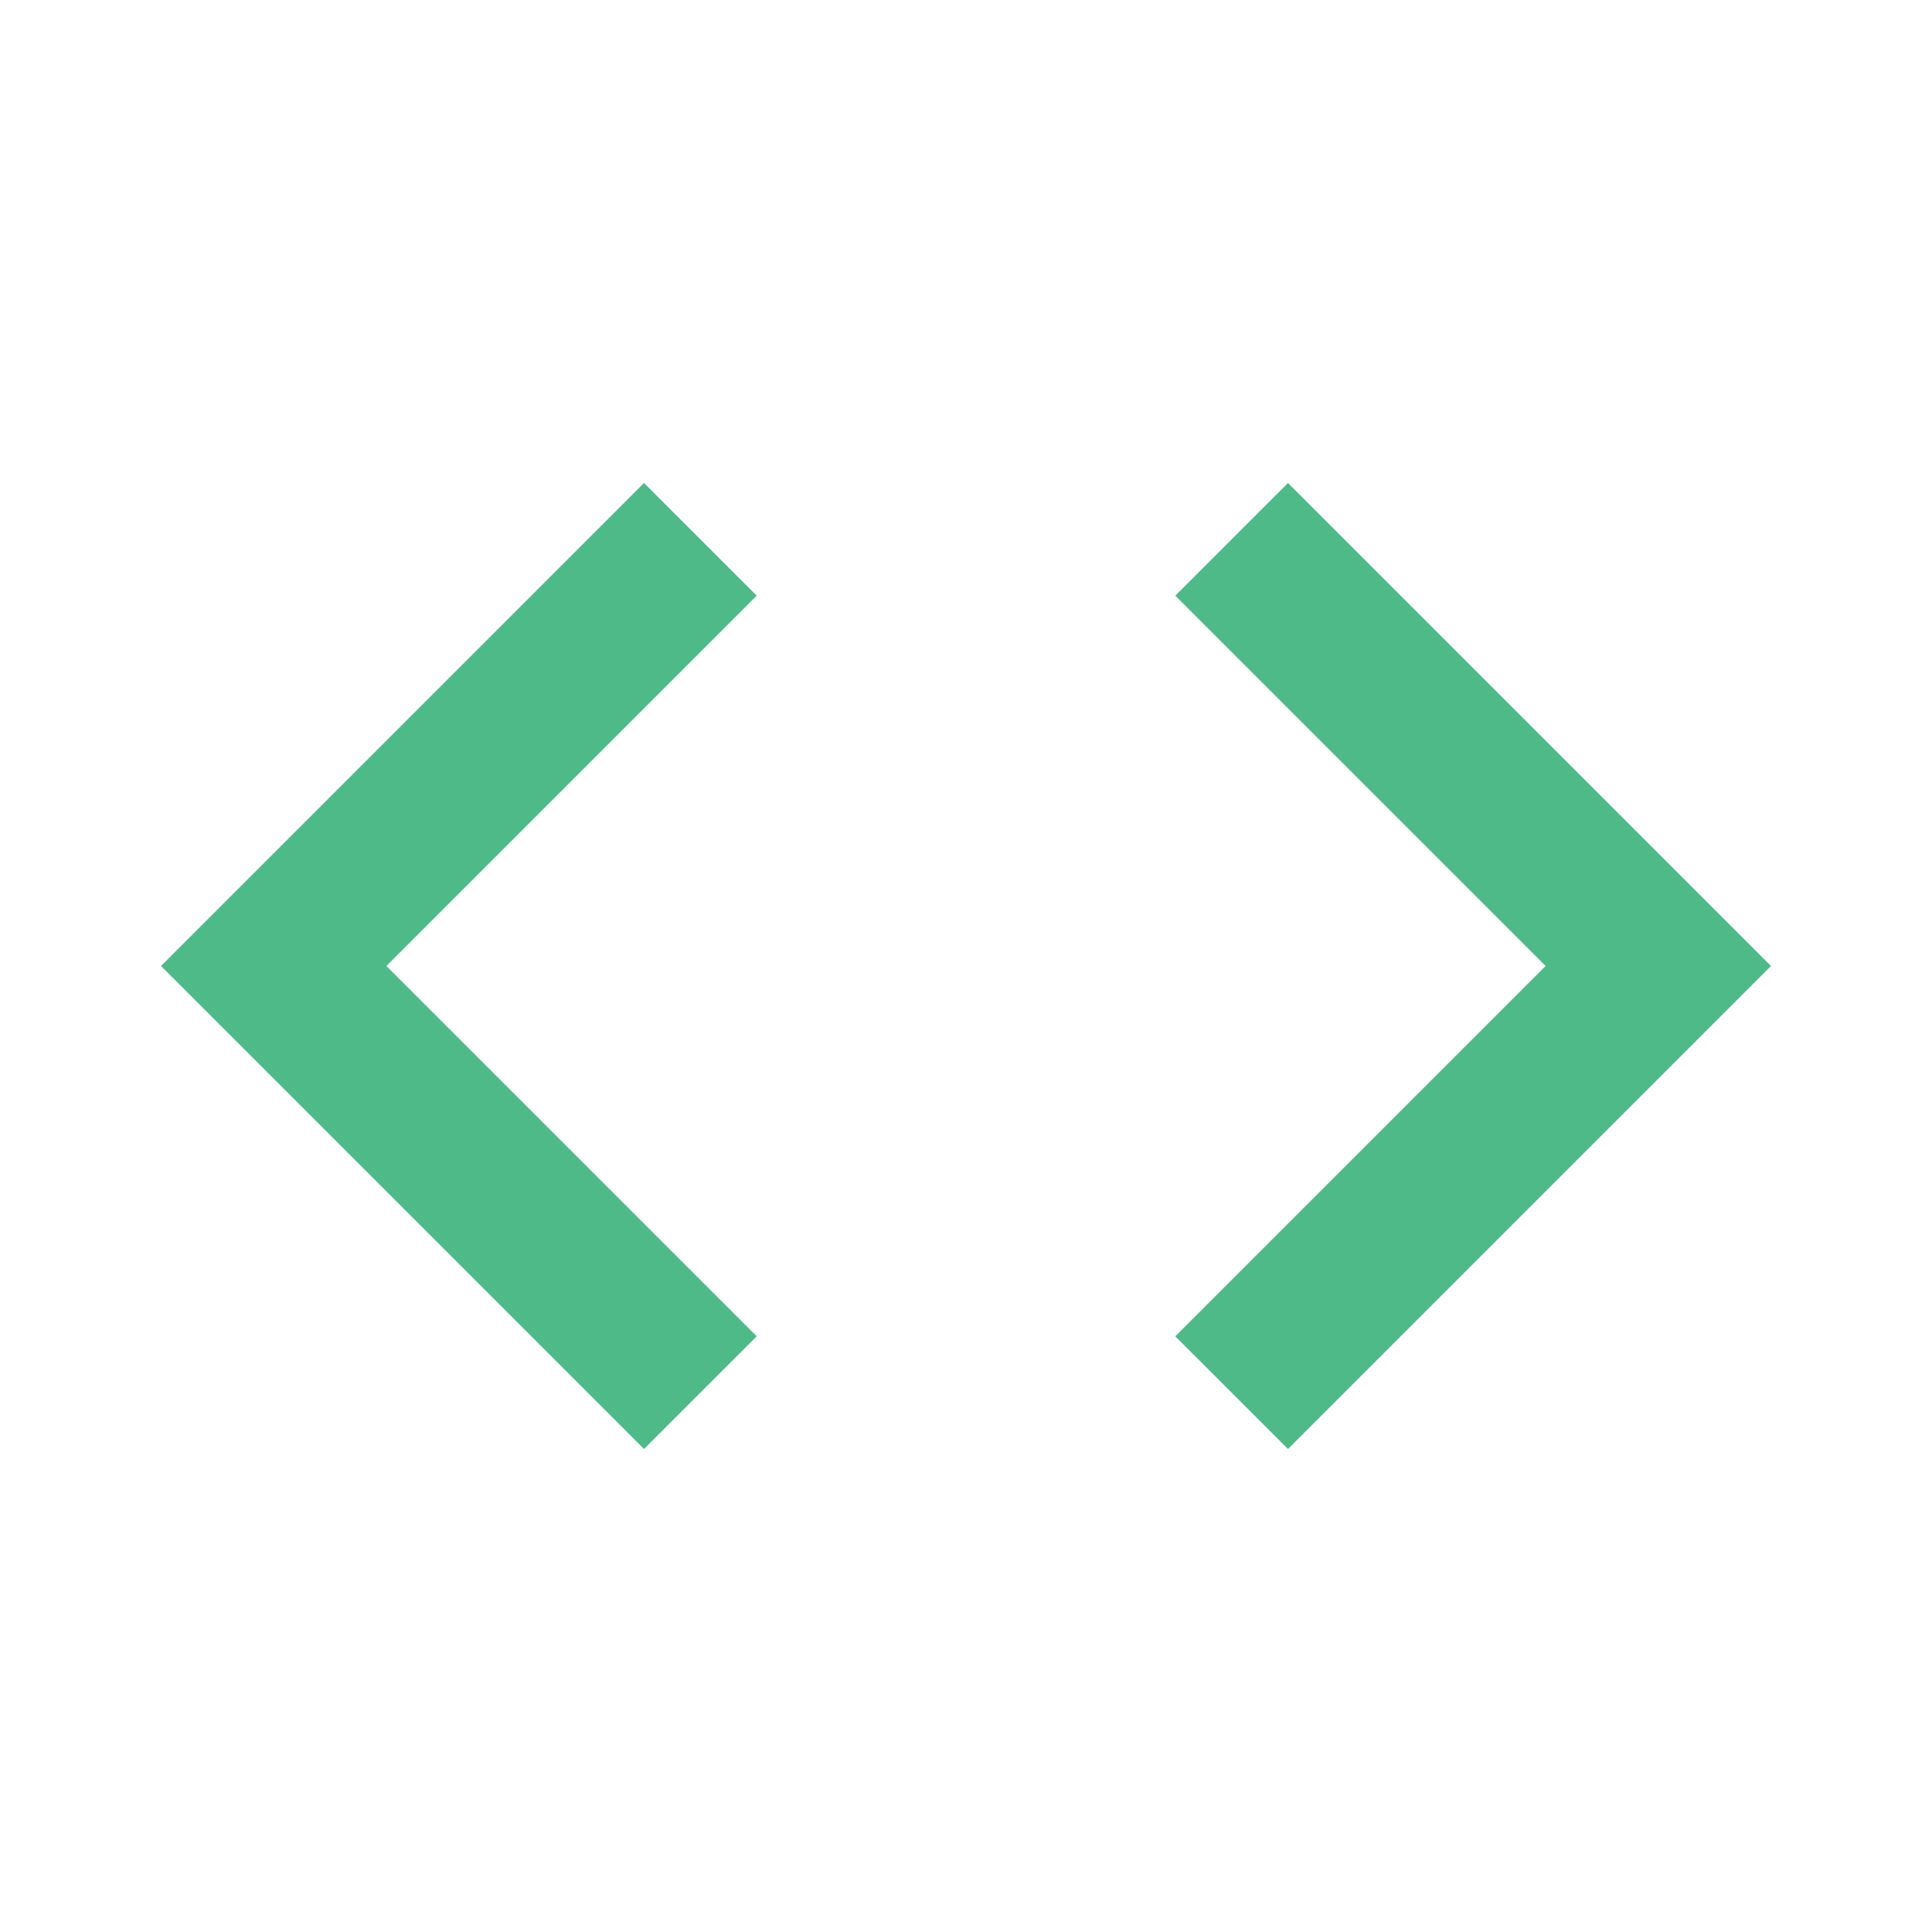
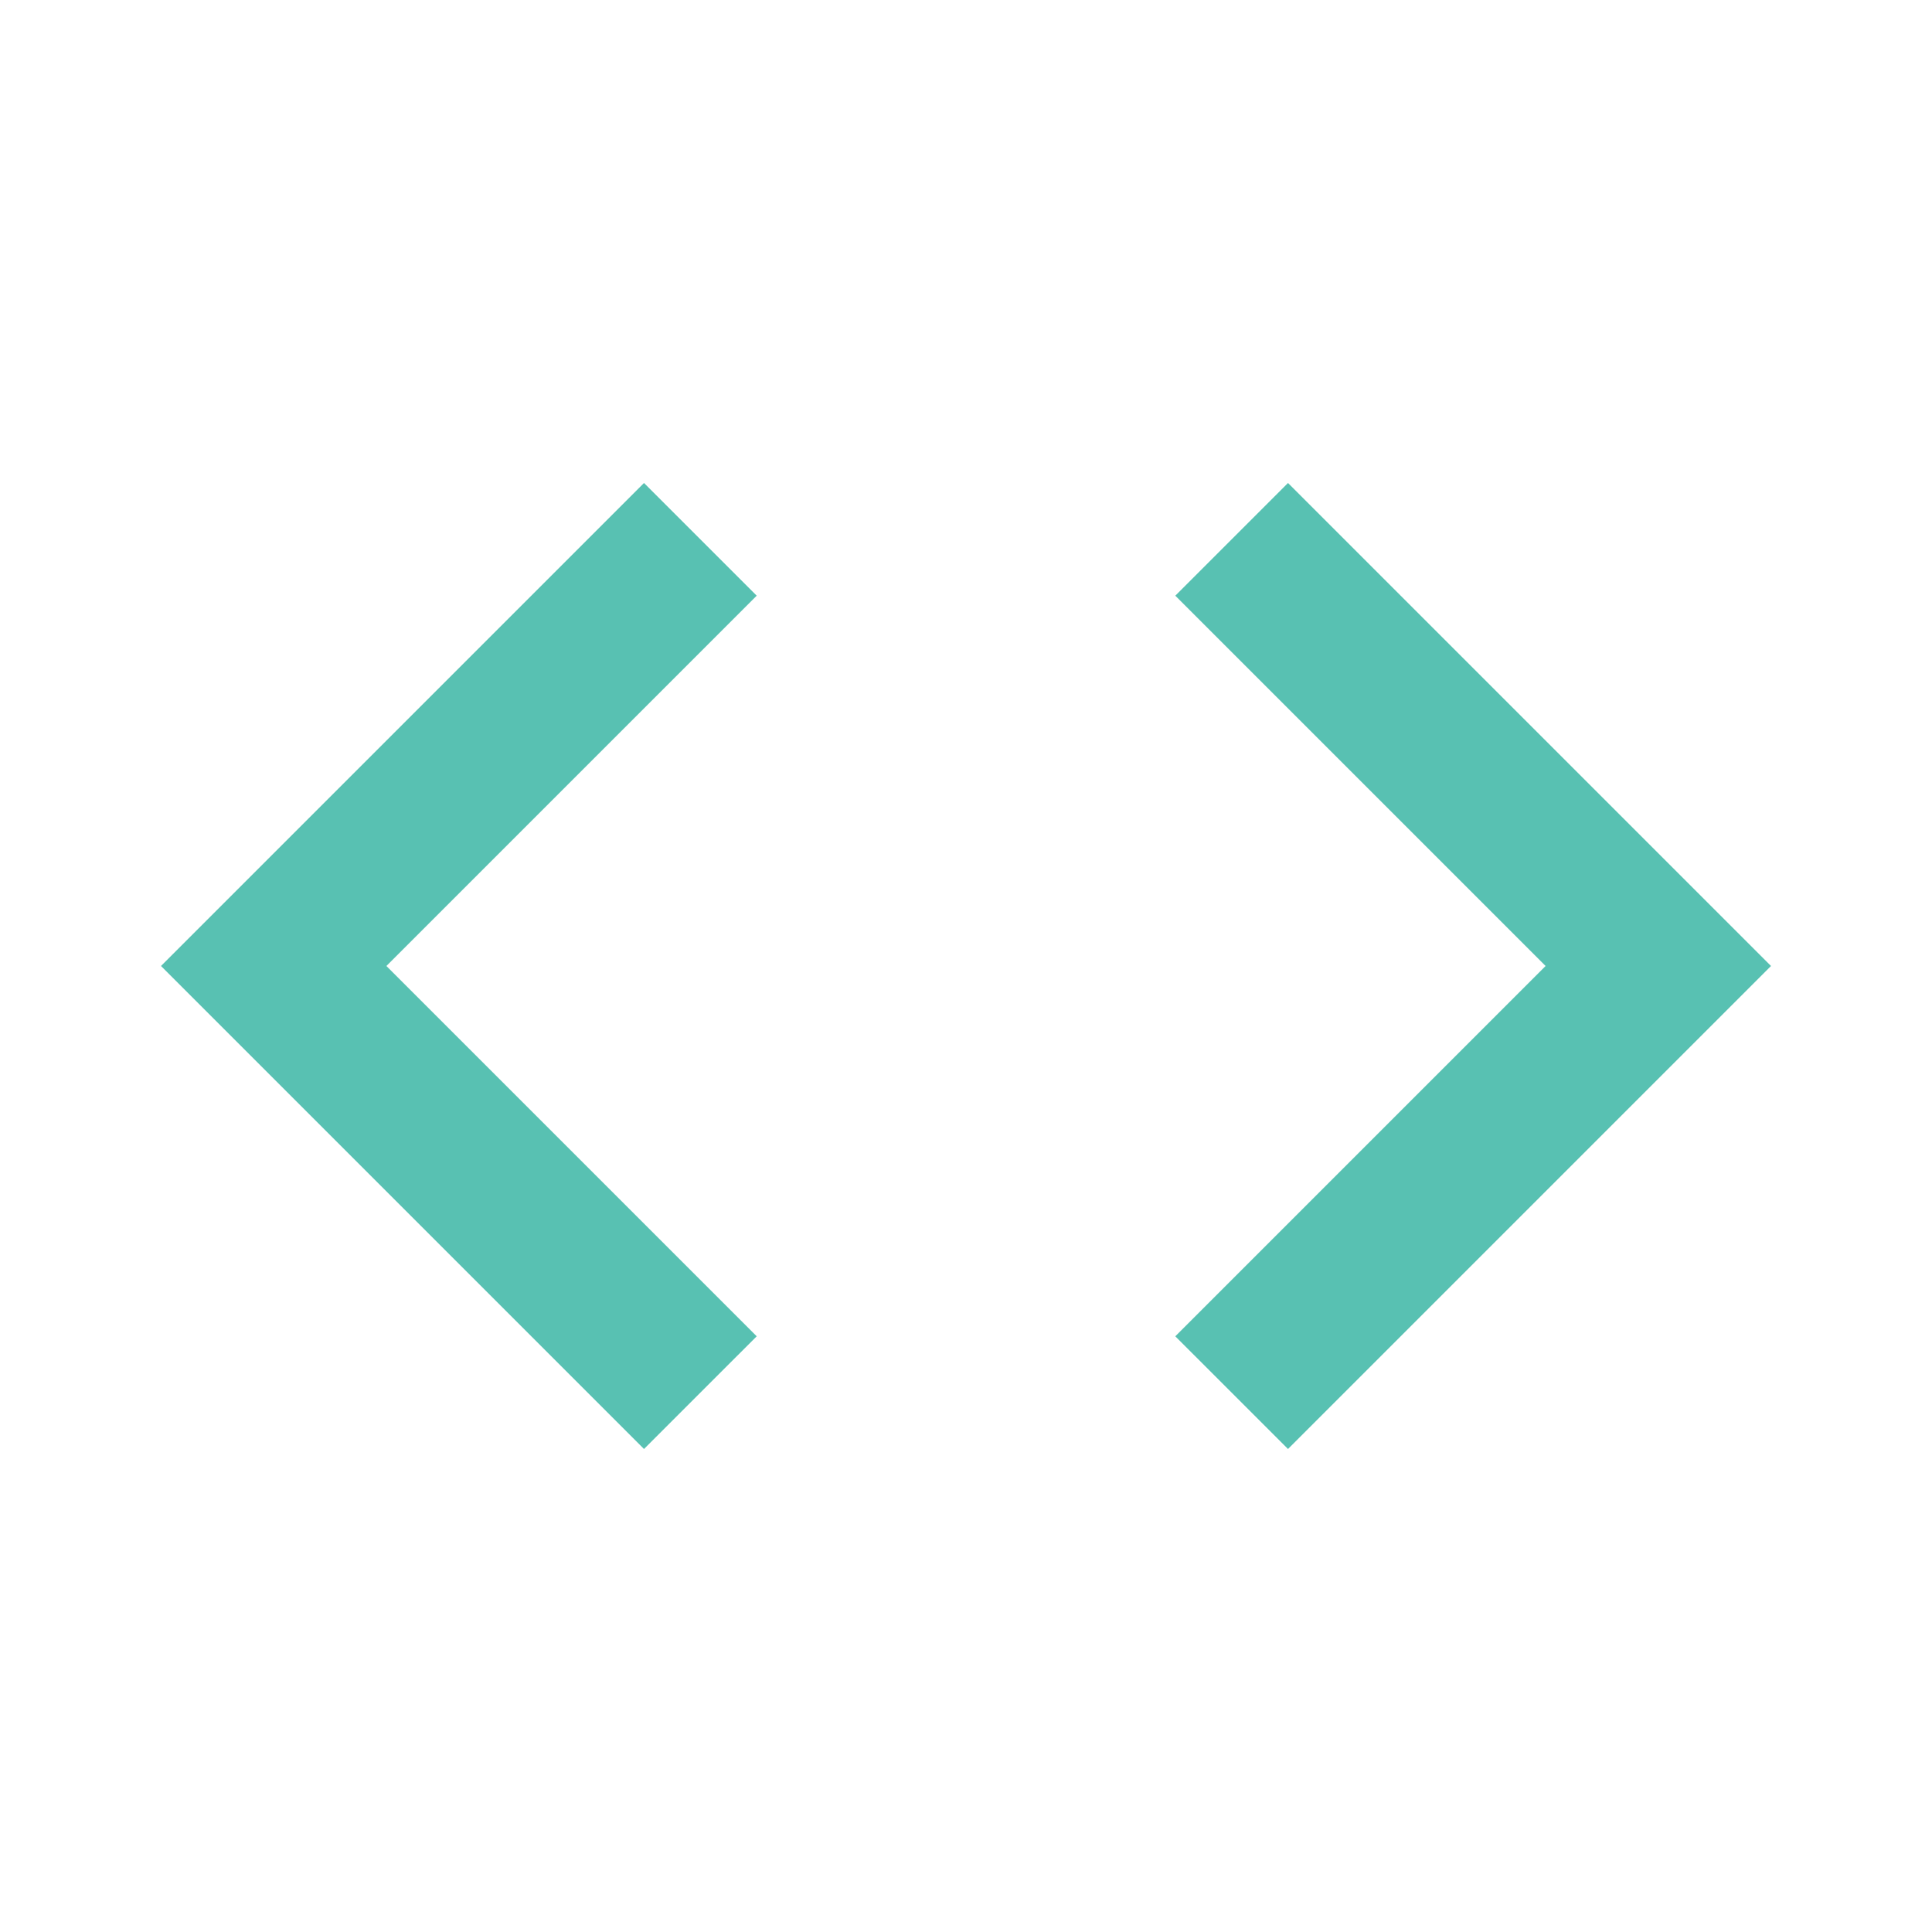
- <svg xmlns="http://www.w3.org/2000/svg" height="24px" viewBox="0 0 24 24" width="24px" fill="#4DBA87">
+ <svg xmlns="http://www.w3.org/2000/svg" height="24px" viewBox="0 0 24 24" width="24px" fill="#58C1B2">
  <path d="M0 0h24v24H0V0z" fill="none" />
  <path d="M9.4 16.6L4.8 12l4.6-4.6L8 6l-6 6 6 6 1.4-1.4zm5.2 0l4.6-4.6-4.6-4.6L16 6l6 6-6 6-1.4-1.4z" />
</svg>
